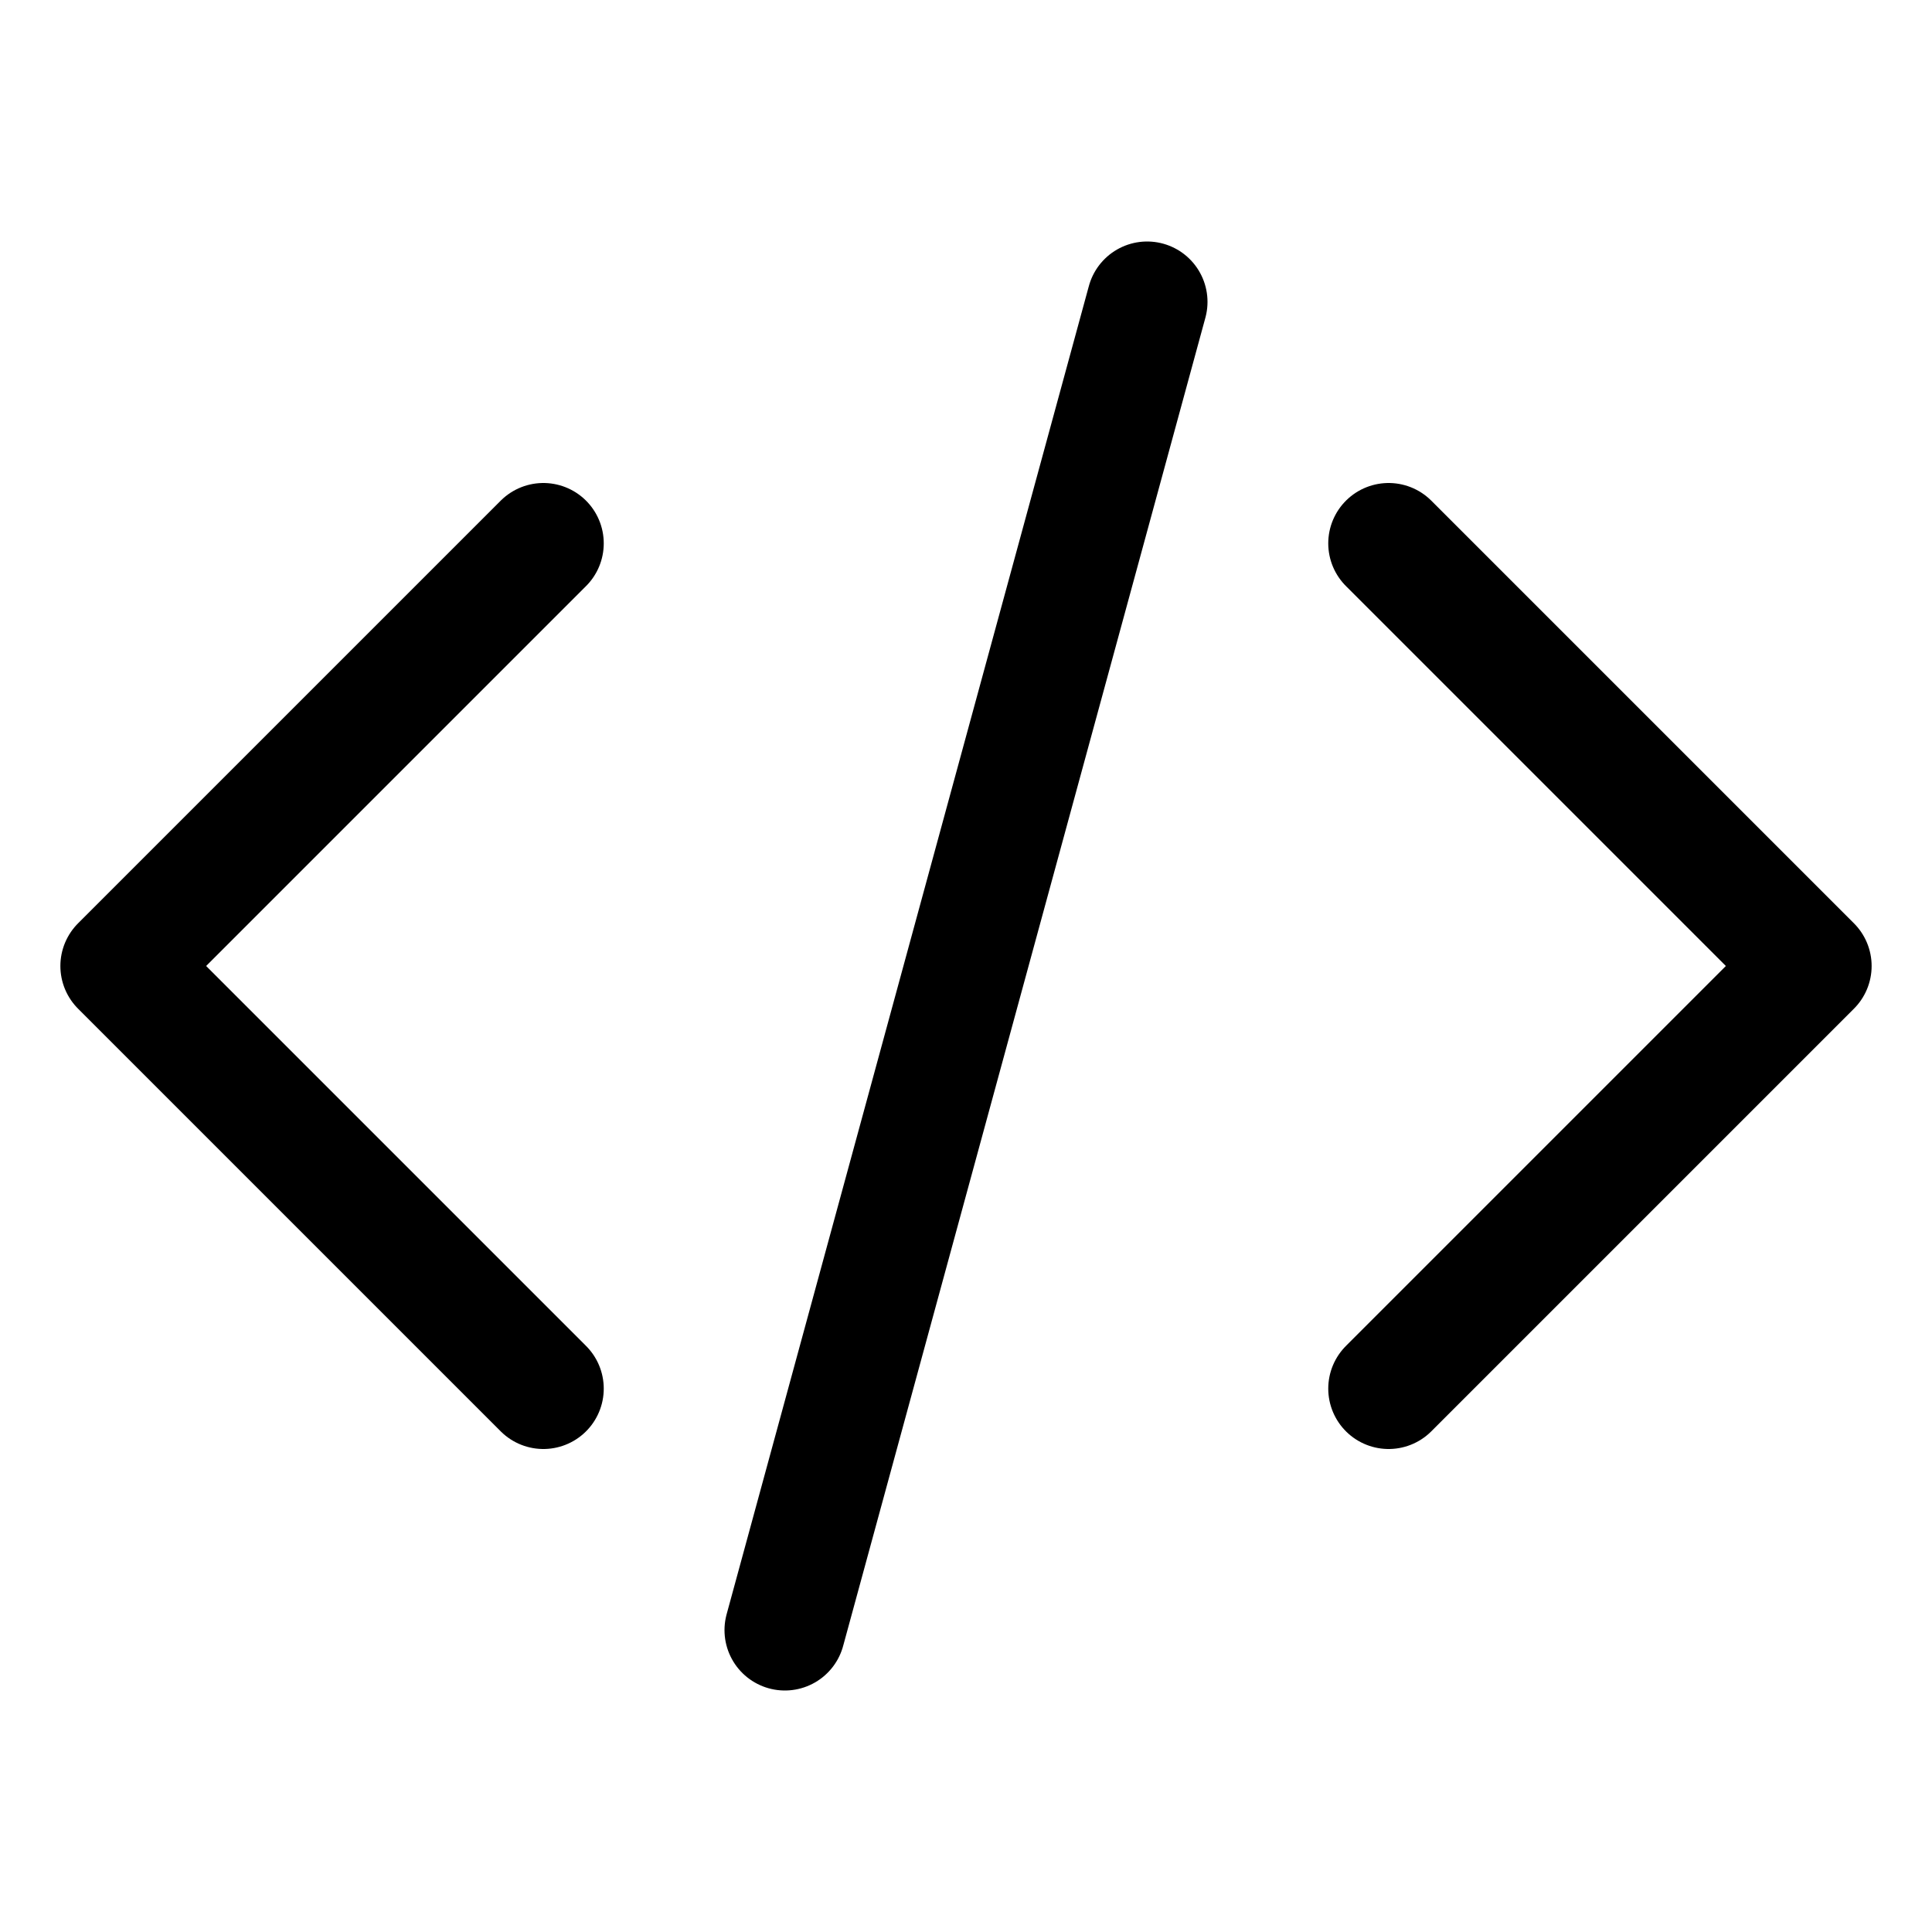
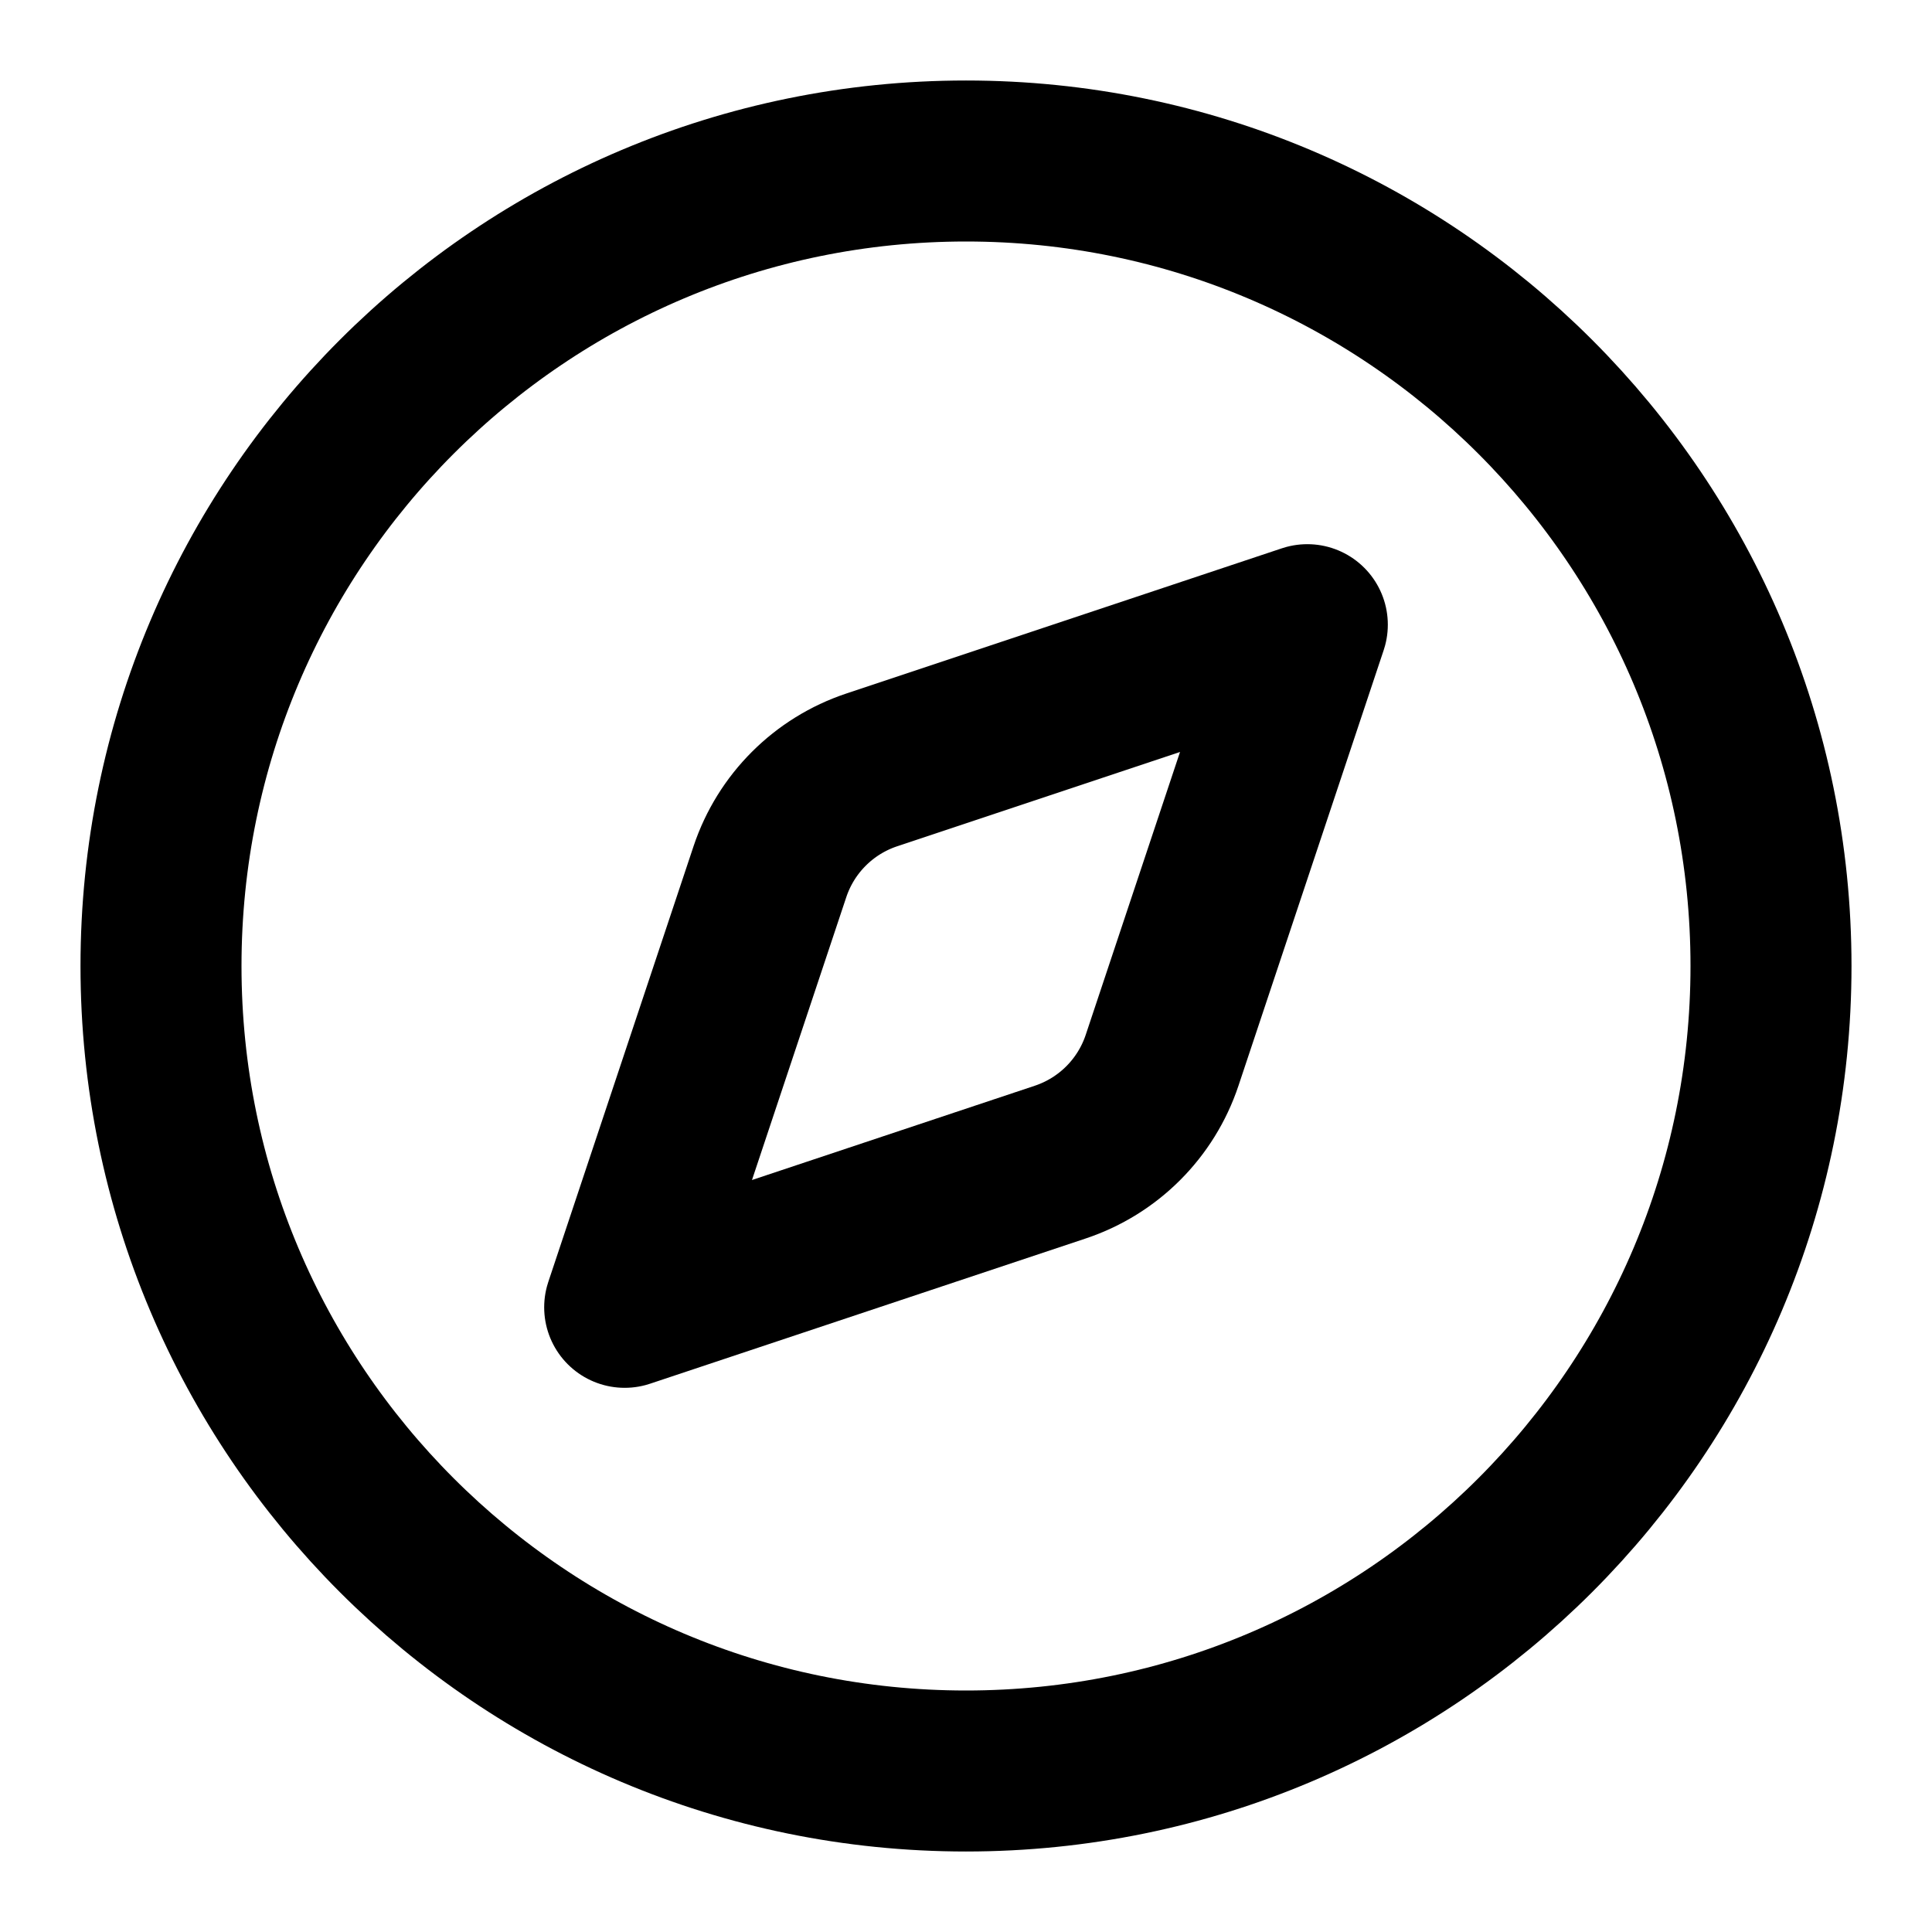
- <svg xmlns="http://www.w3.org/2000/svg" fill="none" viewBox="0 0 24 24" stroke-width="1.5" stroke="currentColor" class="w-6 h-6">
-   <path stroke-linecap="round" stroke-linejoin="round" d="M17.25 6.75L22.5 12l-5.25 5.25m-10.5 0L1.5 12l5.25-5.25m7.5-3l-4.5 16.5" />
+ <svg xmlns="http://www.w3.org/2000/svg" width="24" height="24" viewBox="0 0 24 24" fill="none" stroke="currentColor" stroke-width="2" stroke-linecap="round" stroke-linejoin="round" class="lucide lucide-compass-icon lucide-compass">
+   <path d="m16.24 7.76-1.804 5.411a2 2 0 0 1-1.265 1.265L7.76 16.24l1.804-5.411a2 2 0 0 1 1.265-1.265z" />
+   <circle cx="12" cy="12" r="10" />
</svg>
